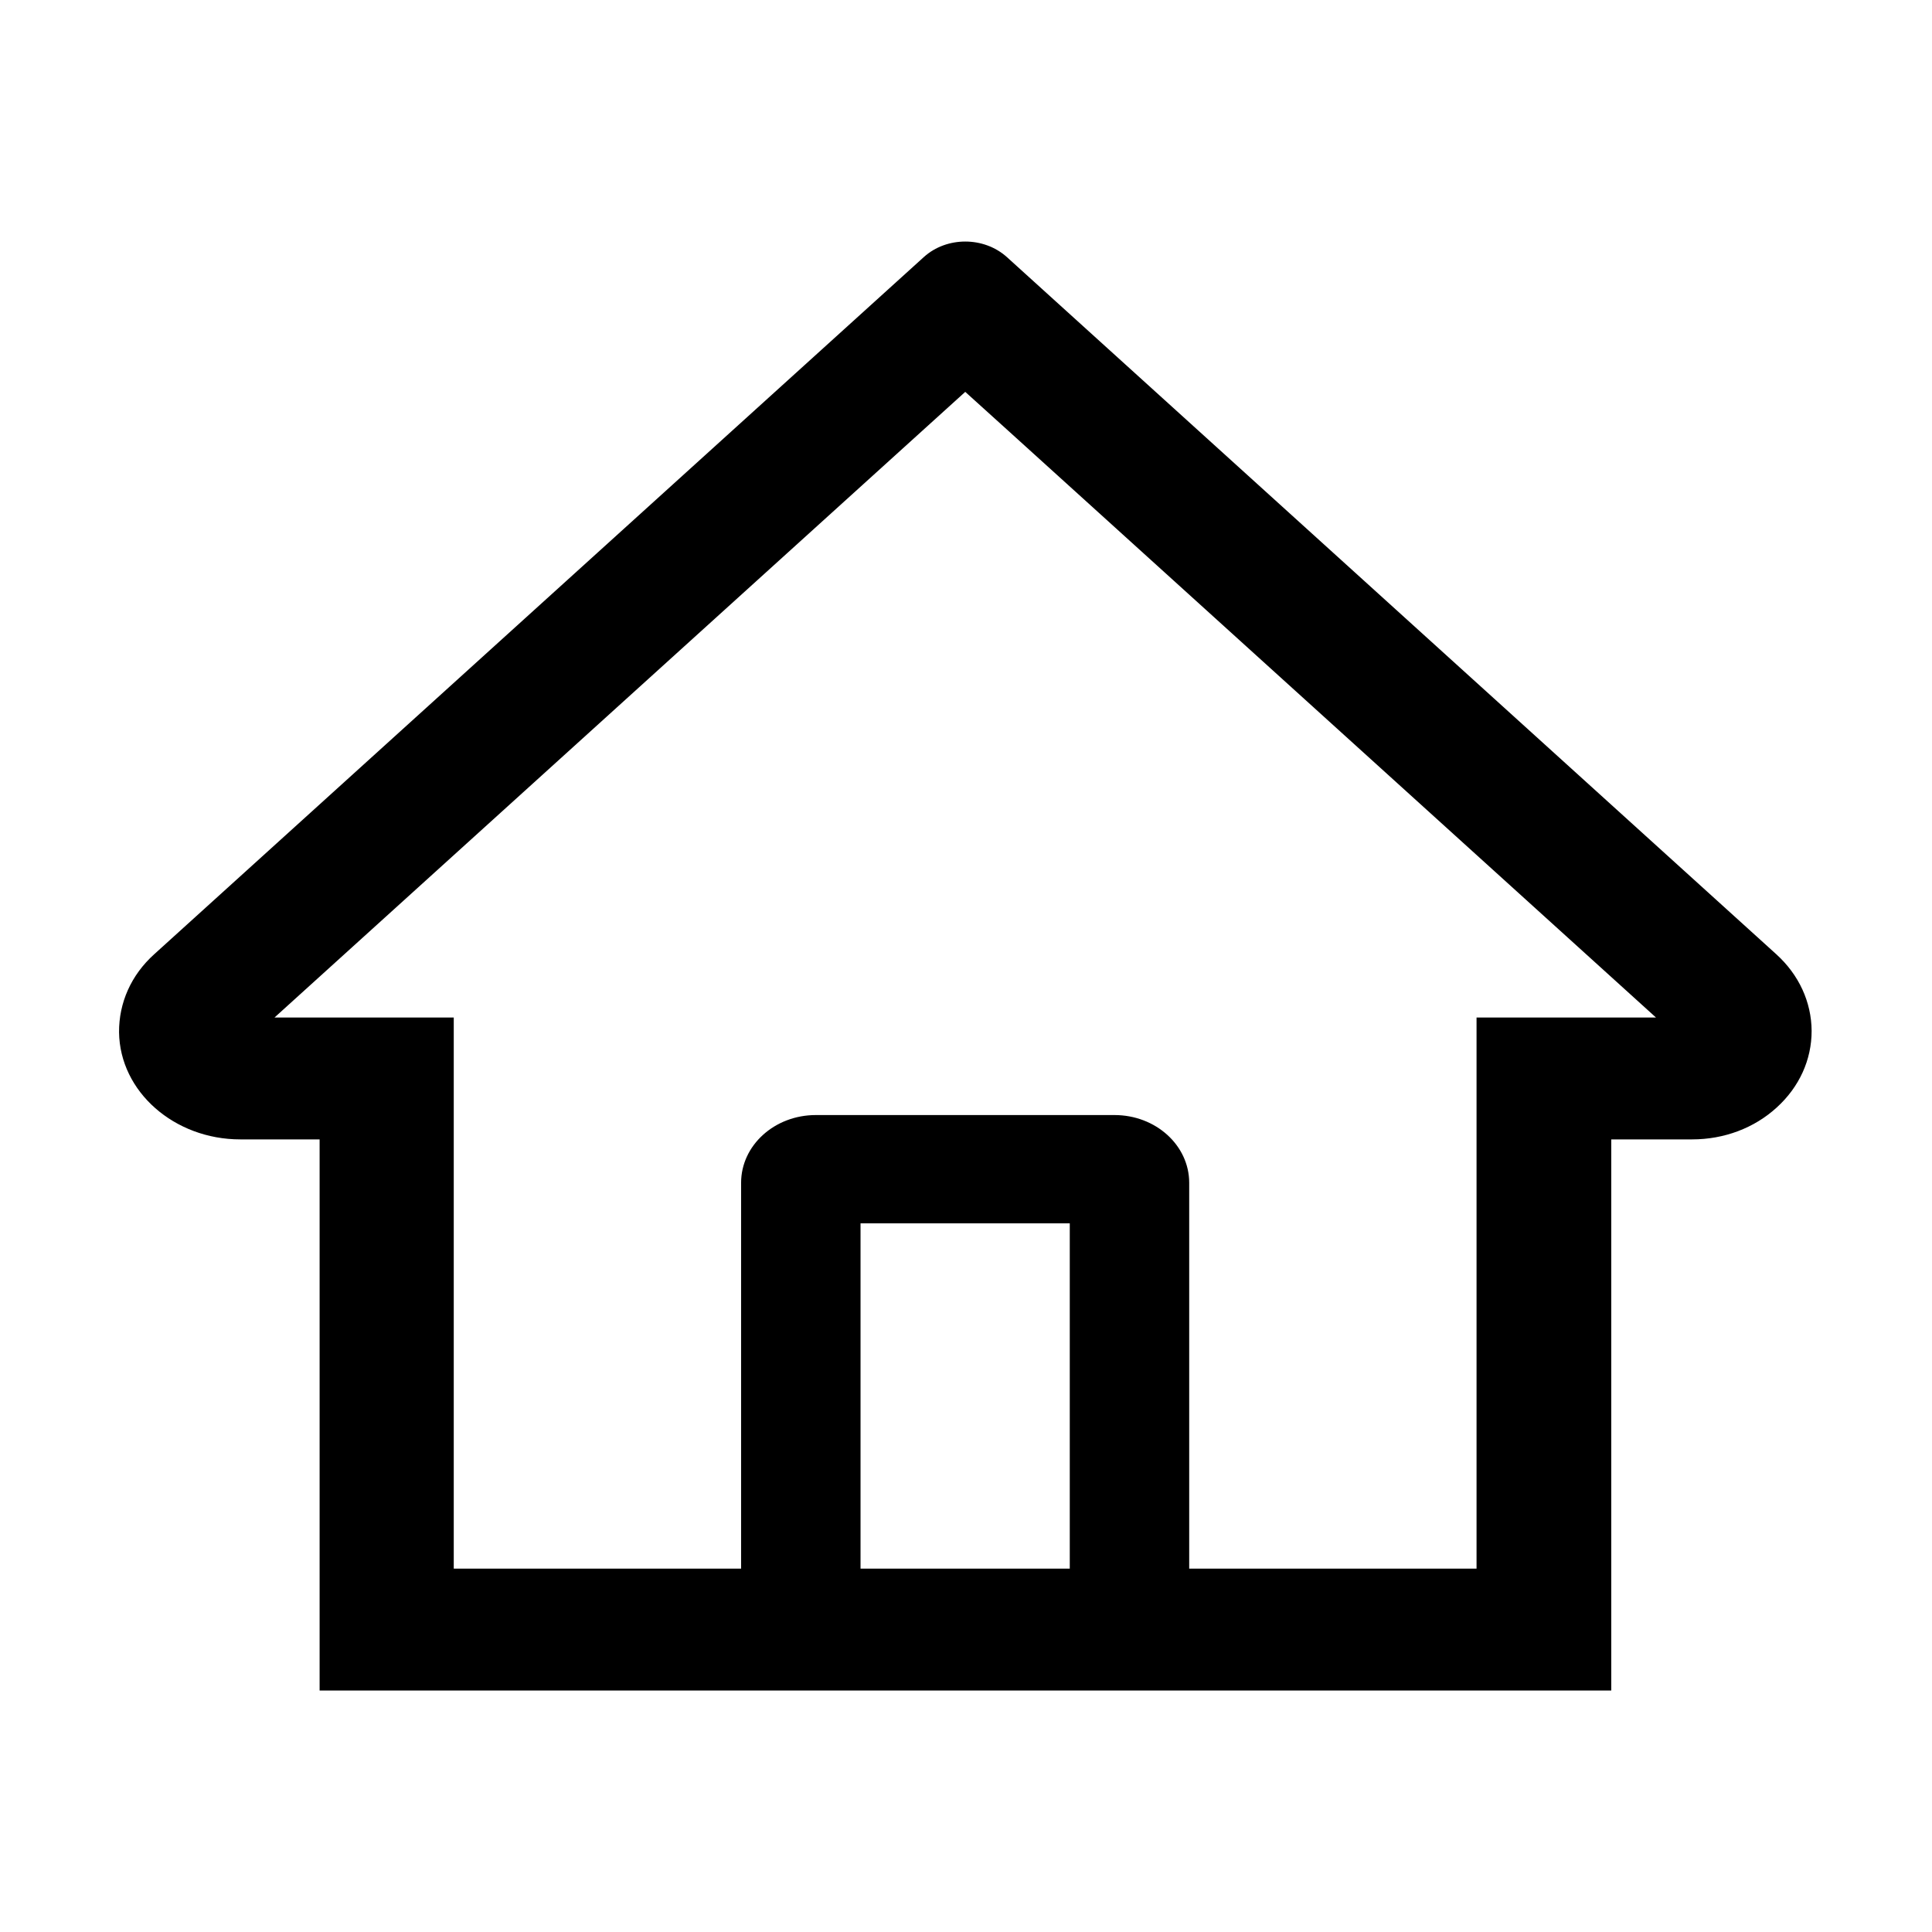
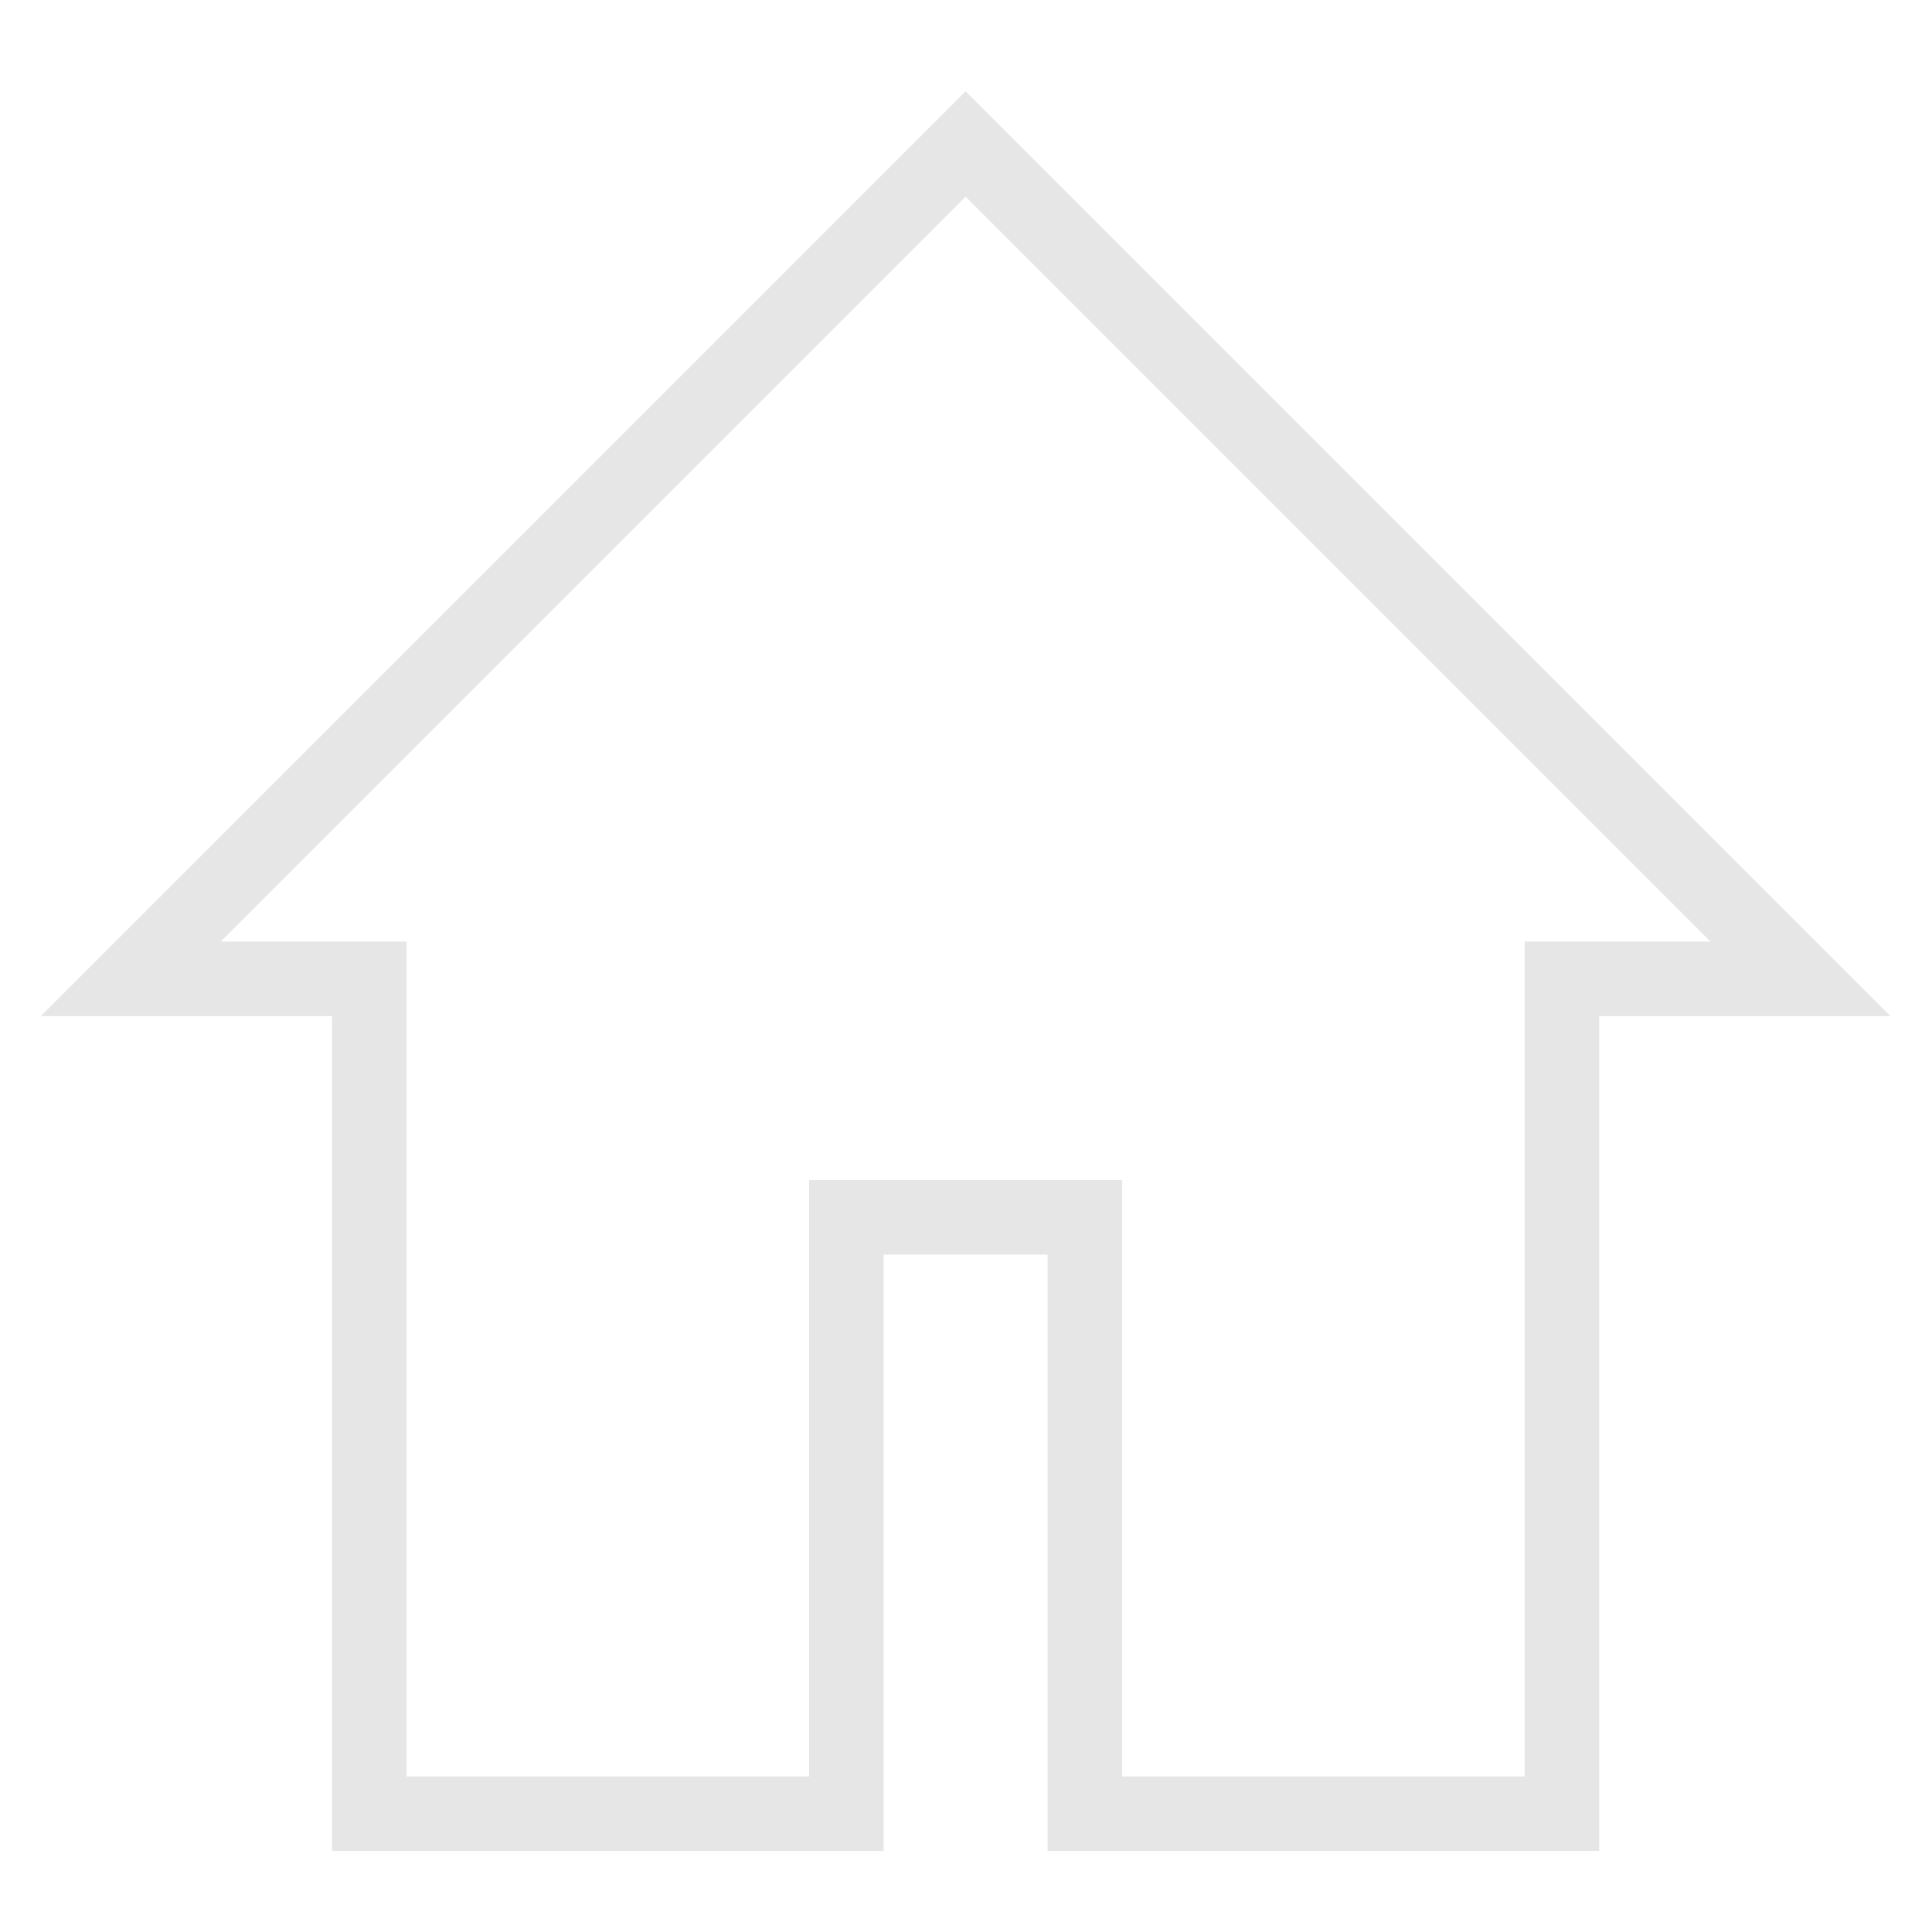
- <svg xmlns="http://www.w3.org/2000/svg" t="1723461337499" class="icon" viewBox="0 0 1024 1024" version="1.1" p-id="4430" width="200" height="200">
-   <path d="M941.5 505.8L559.2 159.4l-25.6-23.2c-12.2-10.9-31.8-10.9-43.9 0l-408 369.6c-12.2 11-18.7 25.7-18.6 41.3 0.4 31.6 29.4 56.8 64.2 56.8h42.1V896H854V603.9h42.9c16.9 0 32.9-6 44.8-16.9 12-10.9 18.5-25.3 18.5-40.6-0.1-15.3-6.7-29.7-18.7-40.6zM567 831.4H456.1v-183H567v183z m215.6-292.1v292.1H630.3V626.9c0-19.8-17.7-35.9-39.6-35.9H432.4c-21.9 0-39.6 16.1-39.6 35.9v204.5H240.5V539.3h-95l366.1-331.6 22.9 20.7 343.2 310.9h-95.1z m0 0" p-id="4431" />
+ <svg xmlns="http://www.w3.org/2000/svg" t="1725628419503" class="icon" viewBox="0 0 1024 1024" version="1.1" p-id="2574" width="200" height="200">
+   <path d="M511.803 48.394L21.641 538.556h154.354V981.033h292.348V664.979h86.919v316.056h292.348V538.556h154.356L511.803 48.394z m296.305 450.658v442.477h-213.34V625.476h-165.925v316.056H215.499V499.053h-98.488l394.793-394.793 394.791 394.793h-98.486z" fill="#e6e6e6" p-id="2575" />
</svg>
